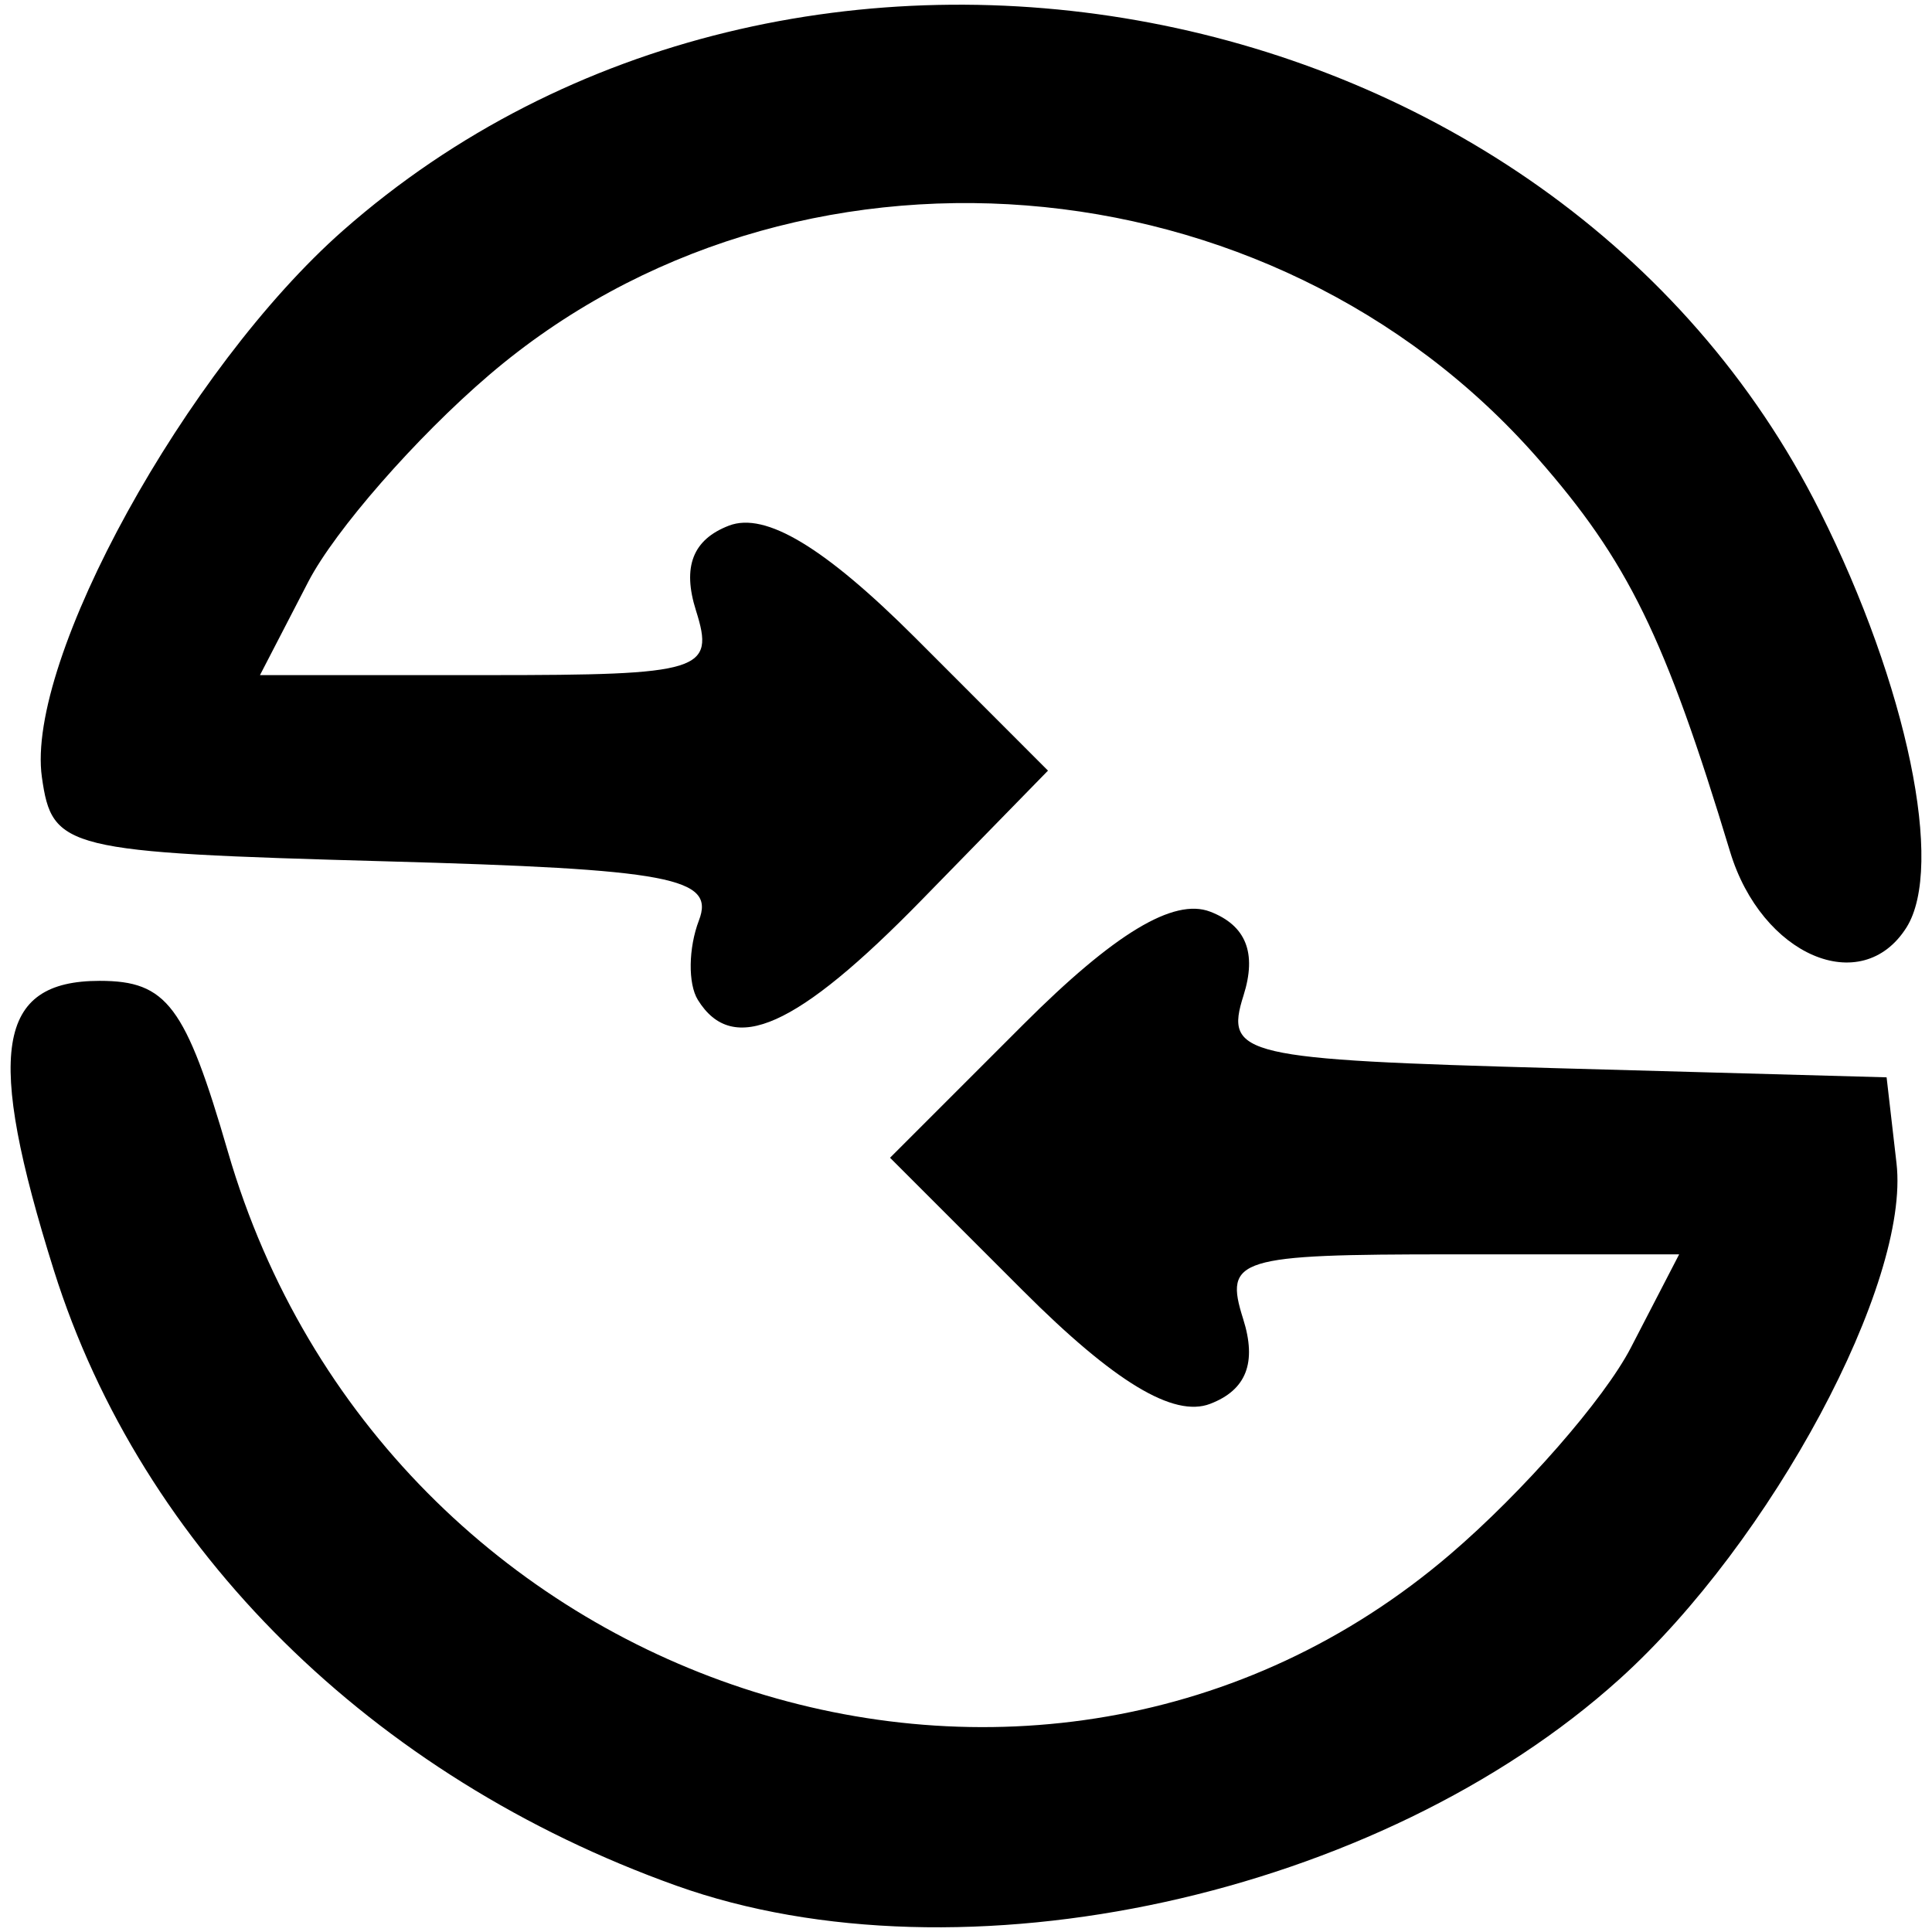
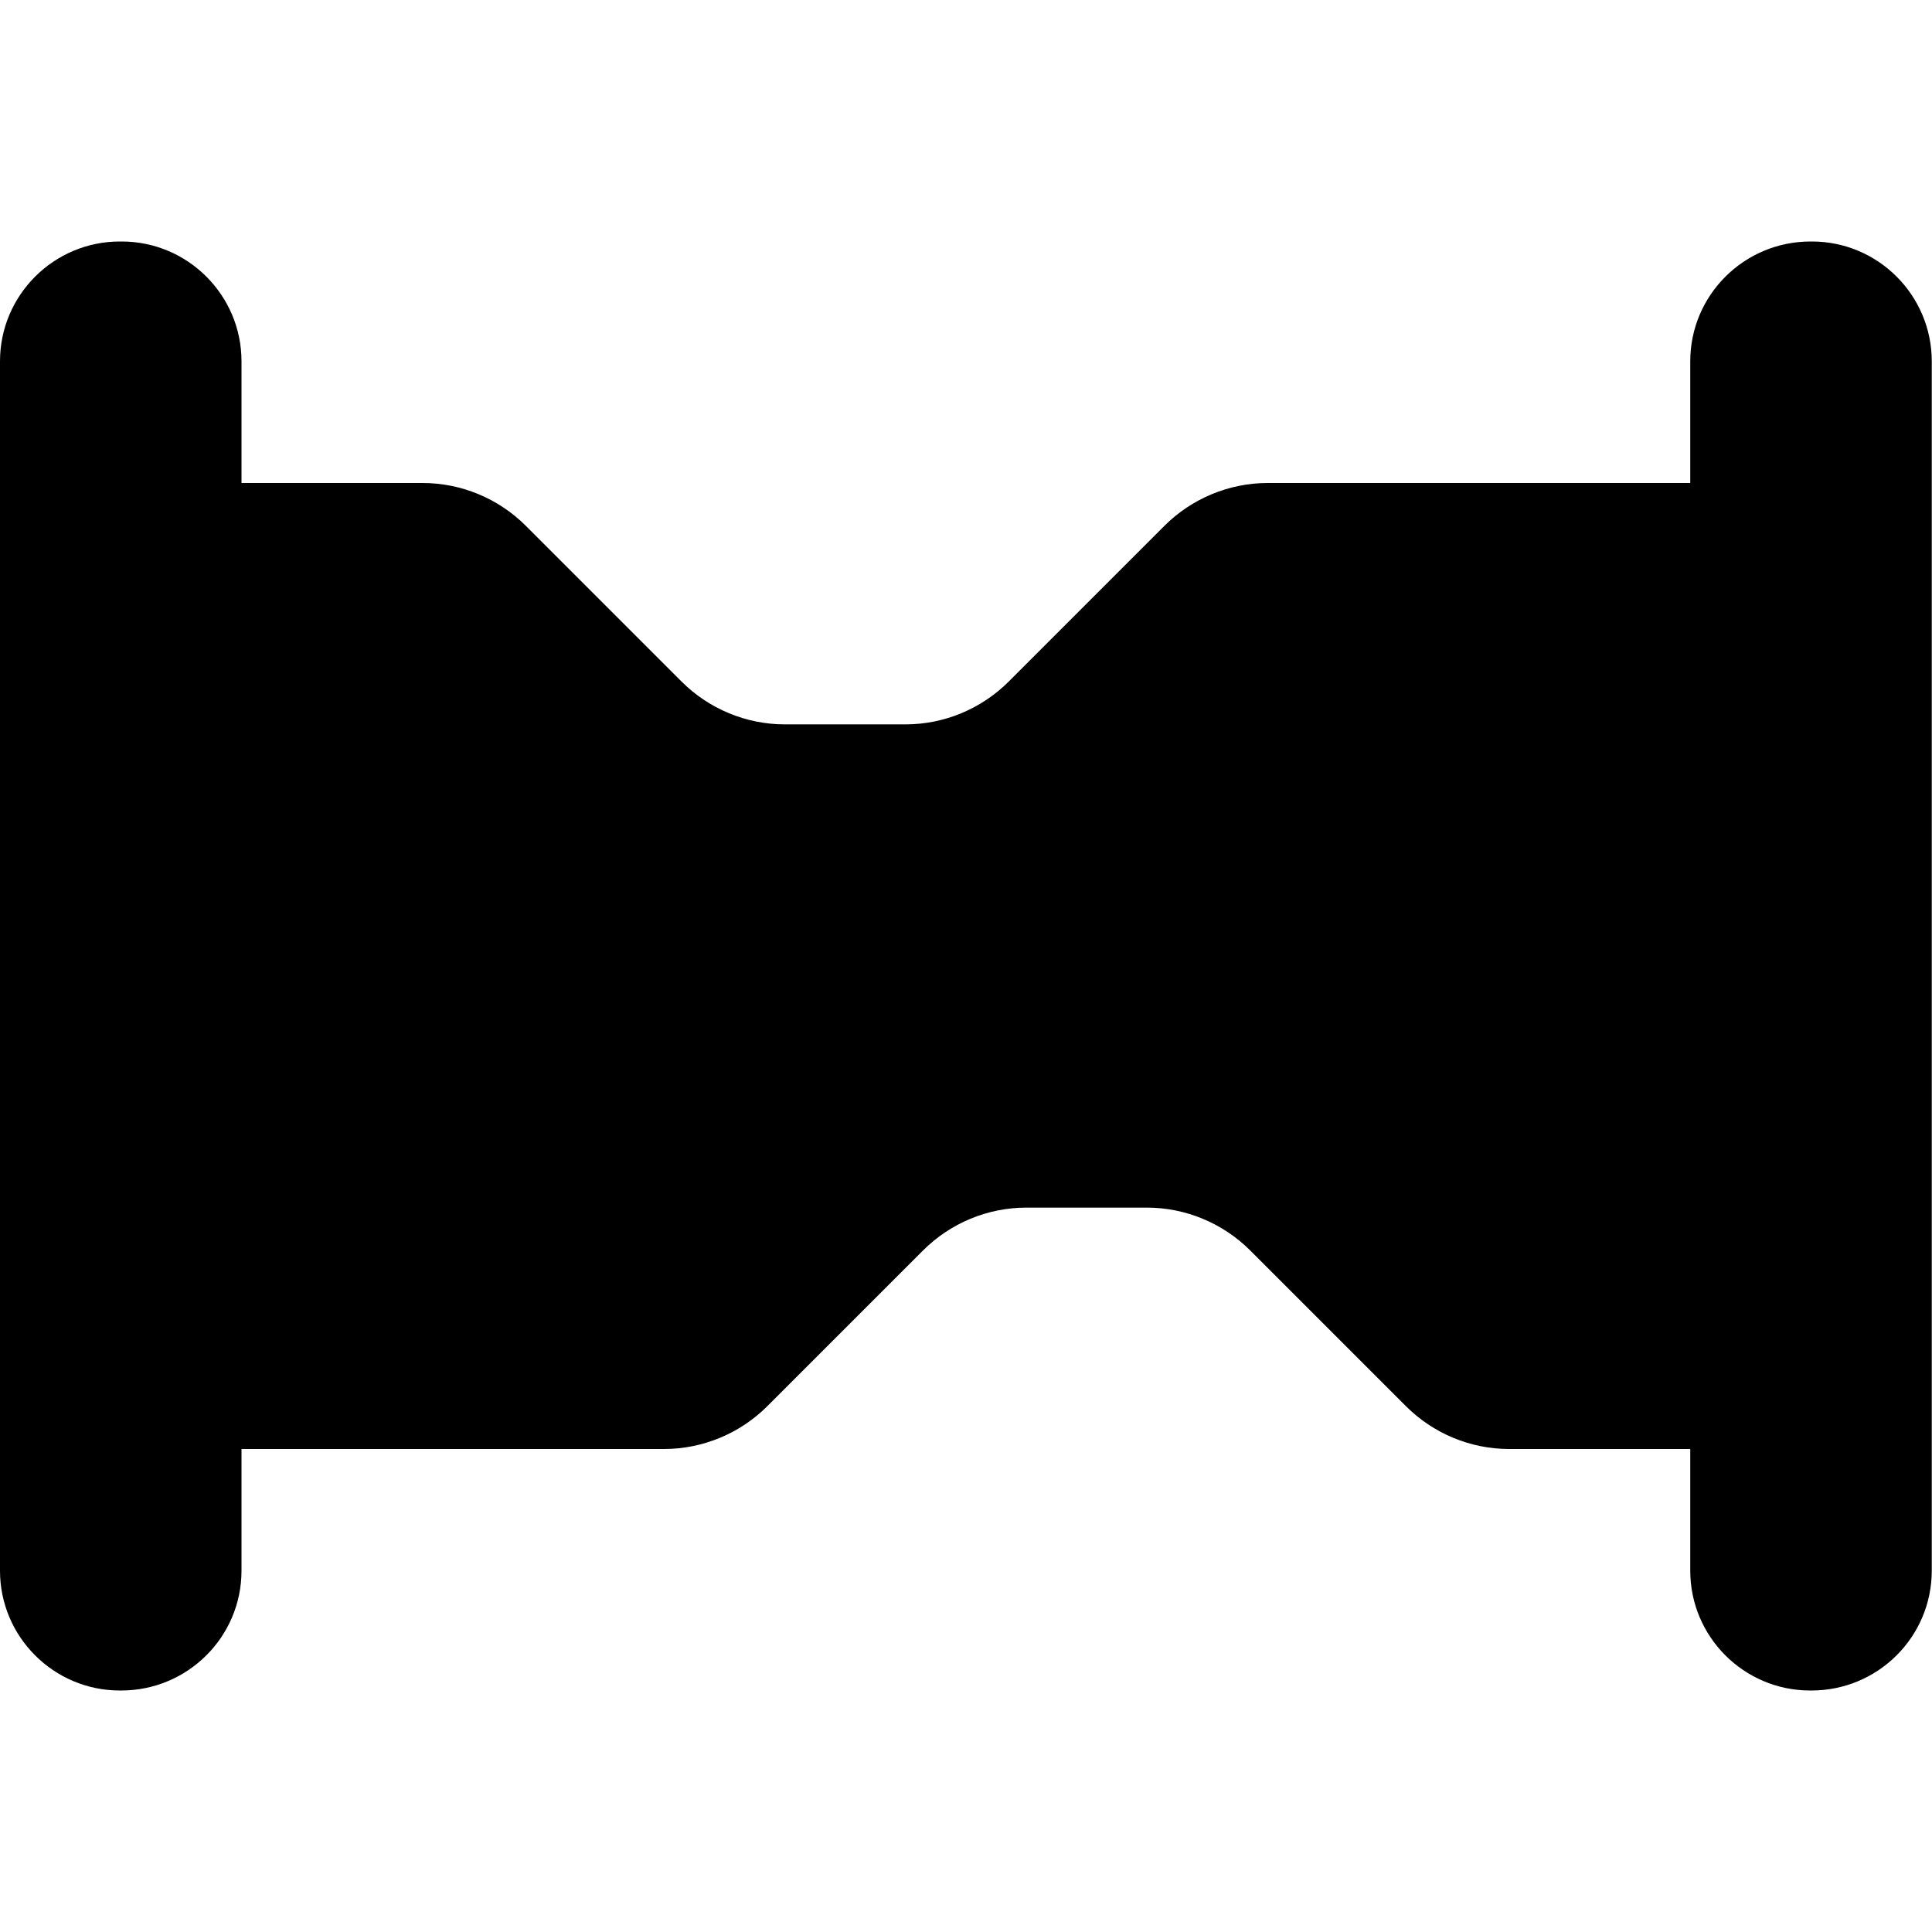
- <svg xmlns="http://www.w3.org/2000/svg" xmlns:xlink="http://www.w3.org/1999/xlink" width="16px" height="16px" viewBox="0 0 16 16" version="1.1" id="svg12">
-   <defs id="defs8">
-     <filter id="alpha" filterUnits="objectBoundingBox" x="0" y="0" width="1" height="1">
-       <feColorMatrix type="matrix" in="SourceGraphic" values="0 0 0 0 1 0 0 0 0 1 0 0 0 0 1 0 0 0 1 0" id="feColorMatrix1" />
-     </filter>
-     <mask id="mask0">
-       <g filter="url(#alpha)" id="g1">
-         <rect x="0" y="0" width="16" height="16" style="fill:rgb(0%,0%,0%);fill-opacity:0.1;stroke:none;" id="rect1" />
-       </g>
-     </mask>
-     <clipPath id="clip1">
-       <rect x="0" y="0" width="192" height="152" id="rect2" />
-     </clipPath>
-     <g id="surface10818" clip-path="url(#clip1)">
-       <path style="fill:none;stroke-width:0.99;stroke-linecap:butt;stroke-linejoin:miter;stroke:rgb(0%,0%,0%);stroke-opacity:1;stroke-dasharray:0.99,0.99;stroke-miterlimit:4;" d="M 123.504 236 C 123.504 268.863 96.863 295.504 64 295.504 C 31.137 295.504 4.496 268.863 4.496 236 C 4.496 203.137 31.137 176.496 64 176.496 C 96.863 176.496 123.504 203.137 123.504 236 Z M 123.504 236 " transform="matrix(1,0,0,1,8,-156)" id="path2" />
-     </g>
-     <mask id="mask1">
-       <g filter="url(#alpha)" id="g3">
-         <rect x="0" y="0" width="16" height="16" style="fill:rgb(0%,0%,0%);fill-opacity:0.1;stroke:none;" id="rect3" />
-       </g>
-     </mask>
-     <clipPath id="clip2">
-       <rect x="0" y="0" width="192" height="152" id="rect4" />
-     </clipPath>
-     <g id="surface10821" clip-path="url(#clip2)">
-       <path style="fill:none;stroke-width:0.99;stroke-linecap:butt;stroke-linejoin:miter;stroke:rgb(0%,0%,0%);stroke-opacity:1;stroke-dasharray:0.99,0.99;stroke-miterlimit:4;" d="M 29.195 180.496 L 98.805 180.496 C 103.609 180.496 107.504 184.047 107.504 188.426 L 107.504 283.574 C 107.504 287.953 103.609 291.504 98.805 291.504 L 29.195 291.504 C 24.391 291.504 20.496 287.953 20.496 283.574 L 20.496 188.426 C 20.496 184.047 24.391 180.496 29.195 180.496 Z M 29.195 180.496 " transform="matrix(1,0,0,1,8,-156)" id="path4" />
-     </g>
-     <mask id="mask2">
-       <g filter="url(#alpha)" id="g5">
-         <rect x="0" y="0" width="16" height="16" style="fill:rgb(0%,0%,0%);fill-opacity:0.1;stroke:none;" id="rect5" />
-       </g>
-     </mask>
-     <clipPath id="clip3">
-       <rect x="0" y="0" width="192" height="152" id="rect6" />
-     </clipPath>
-     <g id="surface10824" clip-path="url(#clip3)">
-       <path style="fill:none;stroke-width:0.99;stroke-linecap:butt;stroke-linejoin:miter;stroke:rgb(0%,0%,0%);stroke-opacity:1;stroke-dasharray:0.99,0.99;stroke-miterlimit:4;" d="M 20.418 184.496 L 107.582 184.496 C 111.957 184.496 115.504 188.043 115.504 192.418 L 115.504 279.582 C 115.504 283.957 111.957 287.504 107.582 287.504 L 20.418 287.504 C 16.043 287.504 12.496 283.957 12.496 279.582 L 12.496 192.418 C 12.496 188.043 16.043 184.496 20.418 184.496 Z M 20.418 184.496 " transform="matrix(1,0,0,1,8,-156)" id="path6" />
-     </g>
-     <mask id="mask3">
-       <g filter="url(#alpha)" id="g7">
-         <rect x="0" y="0" width="16" height="16" style="fill:rgb(0%,0%,0%);fill-opacity:0.1;stroke:none;" id="rect7" />
-       </g>
-     </mask>
-     <clipPath id="clip4">
-       <rect x="0" y="0" width="192" height="152" id="rect8" />
-     </clipPath>
-     <g id="surface10827" clip-path="url(#clip4)">
-       <path style="fill:none;stroke-width:0.99;stroke-linecap:butt;stroke-linejoin:miter;stroke:rgb(0%,0%,0%);stroke-opacity:1;stroke-dasharray:0.99,0.99;stroke-miterlimit:4;" d="M 16.426 200.496 L 111.574 200.496 C 115.953 200.496 119.504 204.391 119.504 209.195 L 119.504 278.805 C 119.504 283.609 115.953 287.504 111.574 287.504 L 16.426 287.504 C 12.047 287.504 8.496 283.609 8.496 278.805 L 8.496 209.195 C 8.496 204.391 12.047 200.496 16.426 200.496 Z M 16.426 200.496 " transform="matrix(1,0,0,1,8,-156)" id="path8" />
-     </g>
-     <filter style="color-interpolation-filters:sRGB" id="filter7912" x="-0.008" y="-0.008" width="1.016" height="1.027">
-       <feFlood result="flood" in="SourceGraphic" flood-opacity="0.498" flood-color="rgb(100,100,100)" id="feFlood7911" />
-       <feGaussianBlur result="blur" in="SourceGraphic" stdDeviation="0.3" id="feGaussianBlur7911" />
-       <feOffset result="offset" in="blur" dx="-0" dy="1" id="feOffset7911" />
-       <feComposite result="comp1" operator="in" in="flood" in2="offset" id="feComposite7911" />
-       <feComposite result="comp2" operator="over" in="SourceGraphic" in2="comp1" id="feComposite7912" />
-     </filter>
-   </defs>
-   <g id="surface10764" style="display:none">
-     <rect x="0" y="0" width="16" height="16" style="fill:#f0f0f0;fill-opacity:1;stroke:none" id="rect9" />
-     <use xlink:href="#surface10818" transform="translate(-168,-16)" mask="url(#mask0)" id="use9" />
-     <use xlink:href="#surface10821" transform="translate(-168,-16)" mask="url(#mask1)" id="use10" />
-     <use xlink:href="#surface10824" transform="translate(-168,-16)" mask="url(#mask2)" id="use11" />
-     <use xlink:href="#surface10827" transform="translate(-168,-16)" mask="url(#mask3)" id="use12" />
-   </g>
-   <path style="display:inline;fill:#000000;fill-opacity:1;stroke-width:0.833" d="M 5.6,15.616 C 3.081,14.715 1.173,12.83 0.447,10.523 -0.122,8.713 -0.029,8.123 0.826,8.123 c 0.556,0 0.71,0.205 1.062,1.417 1.302,4.478 6.705,6.257 10.122,3.332 0.603,-0.516 1.276,-1.286 1.496,-1.711 l 0.4,-0.773 H 12.016 c -1.77,0 -1.879,0.034 -1.721,0.534 0.115,0.363 0.027,0.589 -0.273,0.704 C 9.72,11.742 9.228,11.445 8.475,10.692 L 7.371,9.588 8.475,8.484 c 0.753,-0.753 1.245,-1.05 1.547,-0.934 0.297,0.114 0.388,0.342 0.276,0.695 -0.157,0.496 -0.015,0.529 2.58,0.601 l 2.746,0.076 0.082,0.711 C 15.821,10.623 14.669,12.77 13.415,13.903 11.422,15.703 7.965,16.461 5.6,15.616 Z M 5.779,8.28 C 5.697,8.147 5.701,7.851 5.788,7.623 5.925,7.268 5.556,7.198 3.191,7.133 0.534,7.059 0.432,7.034 0.347,6.437 0.21,5.47 1.542,3.053 2.842,1.908 6.568,-1.371 12.863,-0.174 15.072,4.235 15.795,5.677 16.106,7.179 15.788,7.682 15.416,8.269 14.588,7.913 14.328,7.054 13.789,5.274 13.482,4.646 12.731,3.791 10.522,1.275 6.554,0.963 4.049,3.107 3.446,3.623 2.773,4.393 2.553,4.818 L 2.153,5.591 h 1.89 c 1.77,0 1.879,-0.034 1.721,-0.534 C 5.649,4.694 5.737,4.468 6.037,4.353 6.339,4.237 6.83,4.533 7.58,5.282 L 8.679,6.382 7.634,7.452 C 6.599,8.512 6.069,8.749 5.779,8.28 Z" id="path7903" />
+ <svg xmlns="http://www.w3.org/2000/svg" height="16px" viewBox="0 0 16 16" width="16px">
+   <path d="m 0.992 2 c -0.547 0 -0.992 0.445 -0.992 0.992 v 10.016 c 0 0.547 0.445 0.992 0.992 0.992 h 0.012 c 0.551 0 0.996 -0.445 0.996 -0.992 v -1.008 h 3.5 c 0.32 0 0.629 -0.129 0.855 -0.355 l 1.289 -1.289 c 0.227 -0.227 0.535 -0.355 0.855 -0.355 h 1 c 0.32 0 0.629 0.129 0.855 0.355 l 1.289 1.289 c 0.227 0.227 0.535 0.355 0.855 0.355 h 1.5 v 1.008 c 0 0.547 0.445 0.992 0.992 0.992 h 0.012 c 0.551 0 0.996 -0.445 0.996 -0.992 v -10.016 c 0 -0.547 -0.445 -0.992 -0.992 -0.992 h -0.012 c -0.551 0 -0.996 0.445 -0.996 0.992 v 1.008 h -3.5 c -0.32 0 -0.629 0.129 -0.855 0.355 l -1.289 1.289 c -0.227 0.227 -0.535 0.355 -0.855 0.355 h -1 c -0.32 0 -0.629 -0.129 -0.855 -0.355 l -1.289 -1.289 c -0.227 -0.227 -0.535 -0.355 -0.855 -0.355 h -1.5 v -1.008 c 0 -0.547 -0.445 -0.992 -0.992 -0.992 z m 0 0" fill-rule="evenodd" />
</svg>
